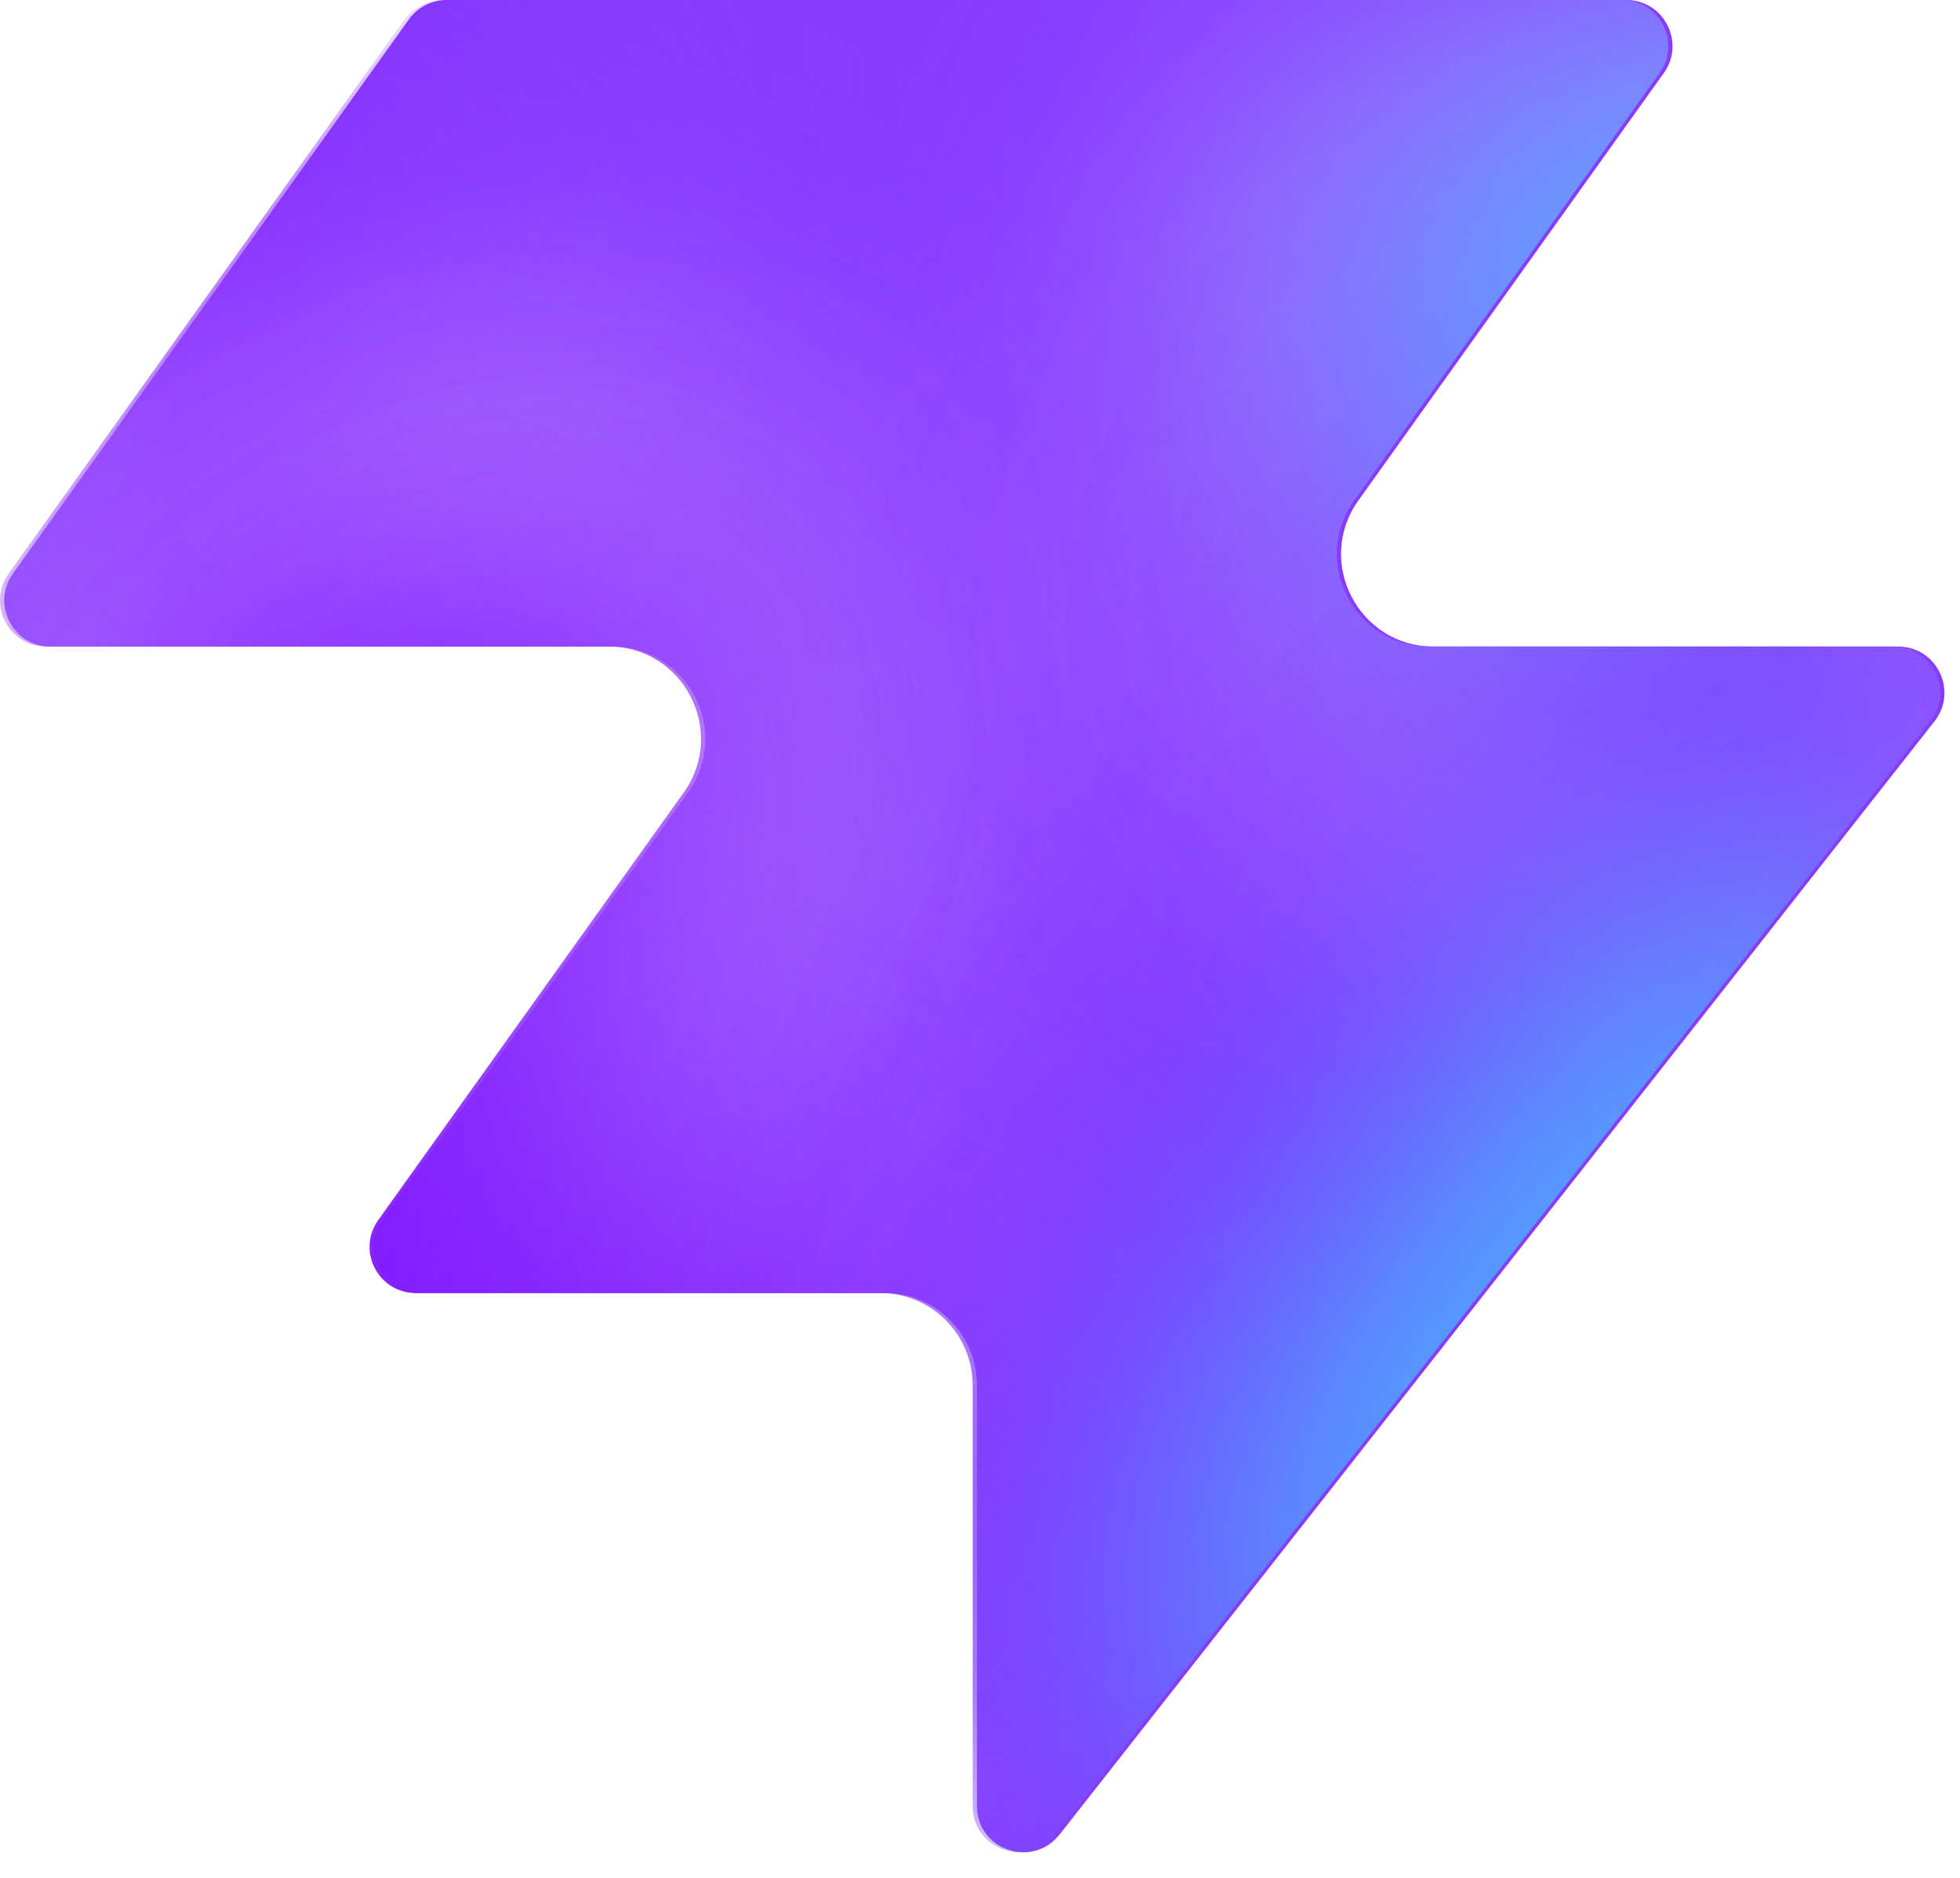
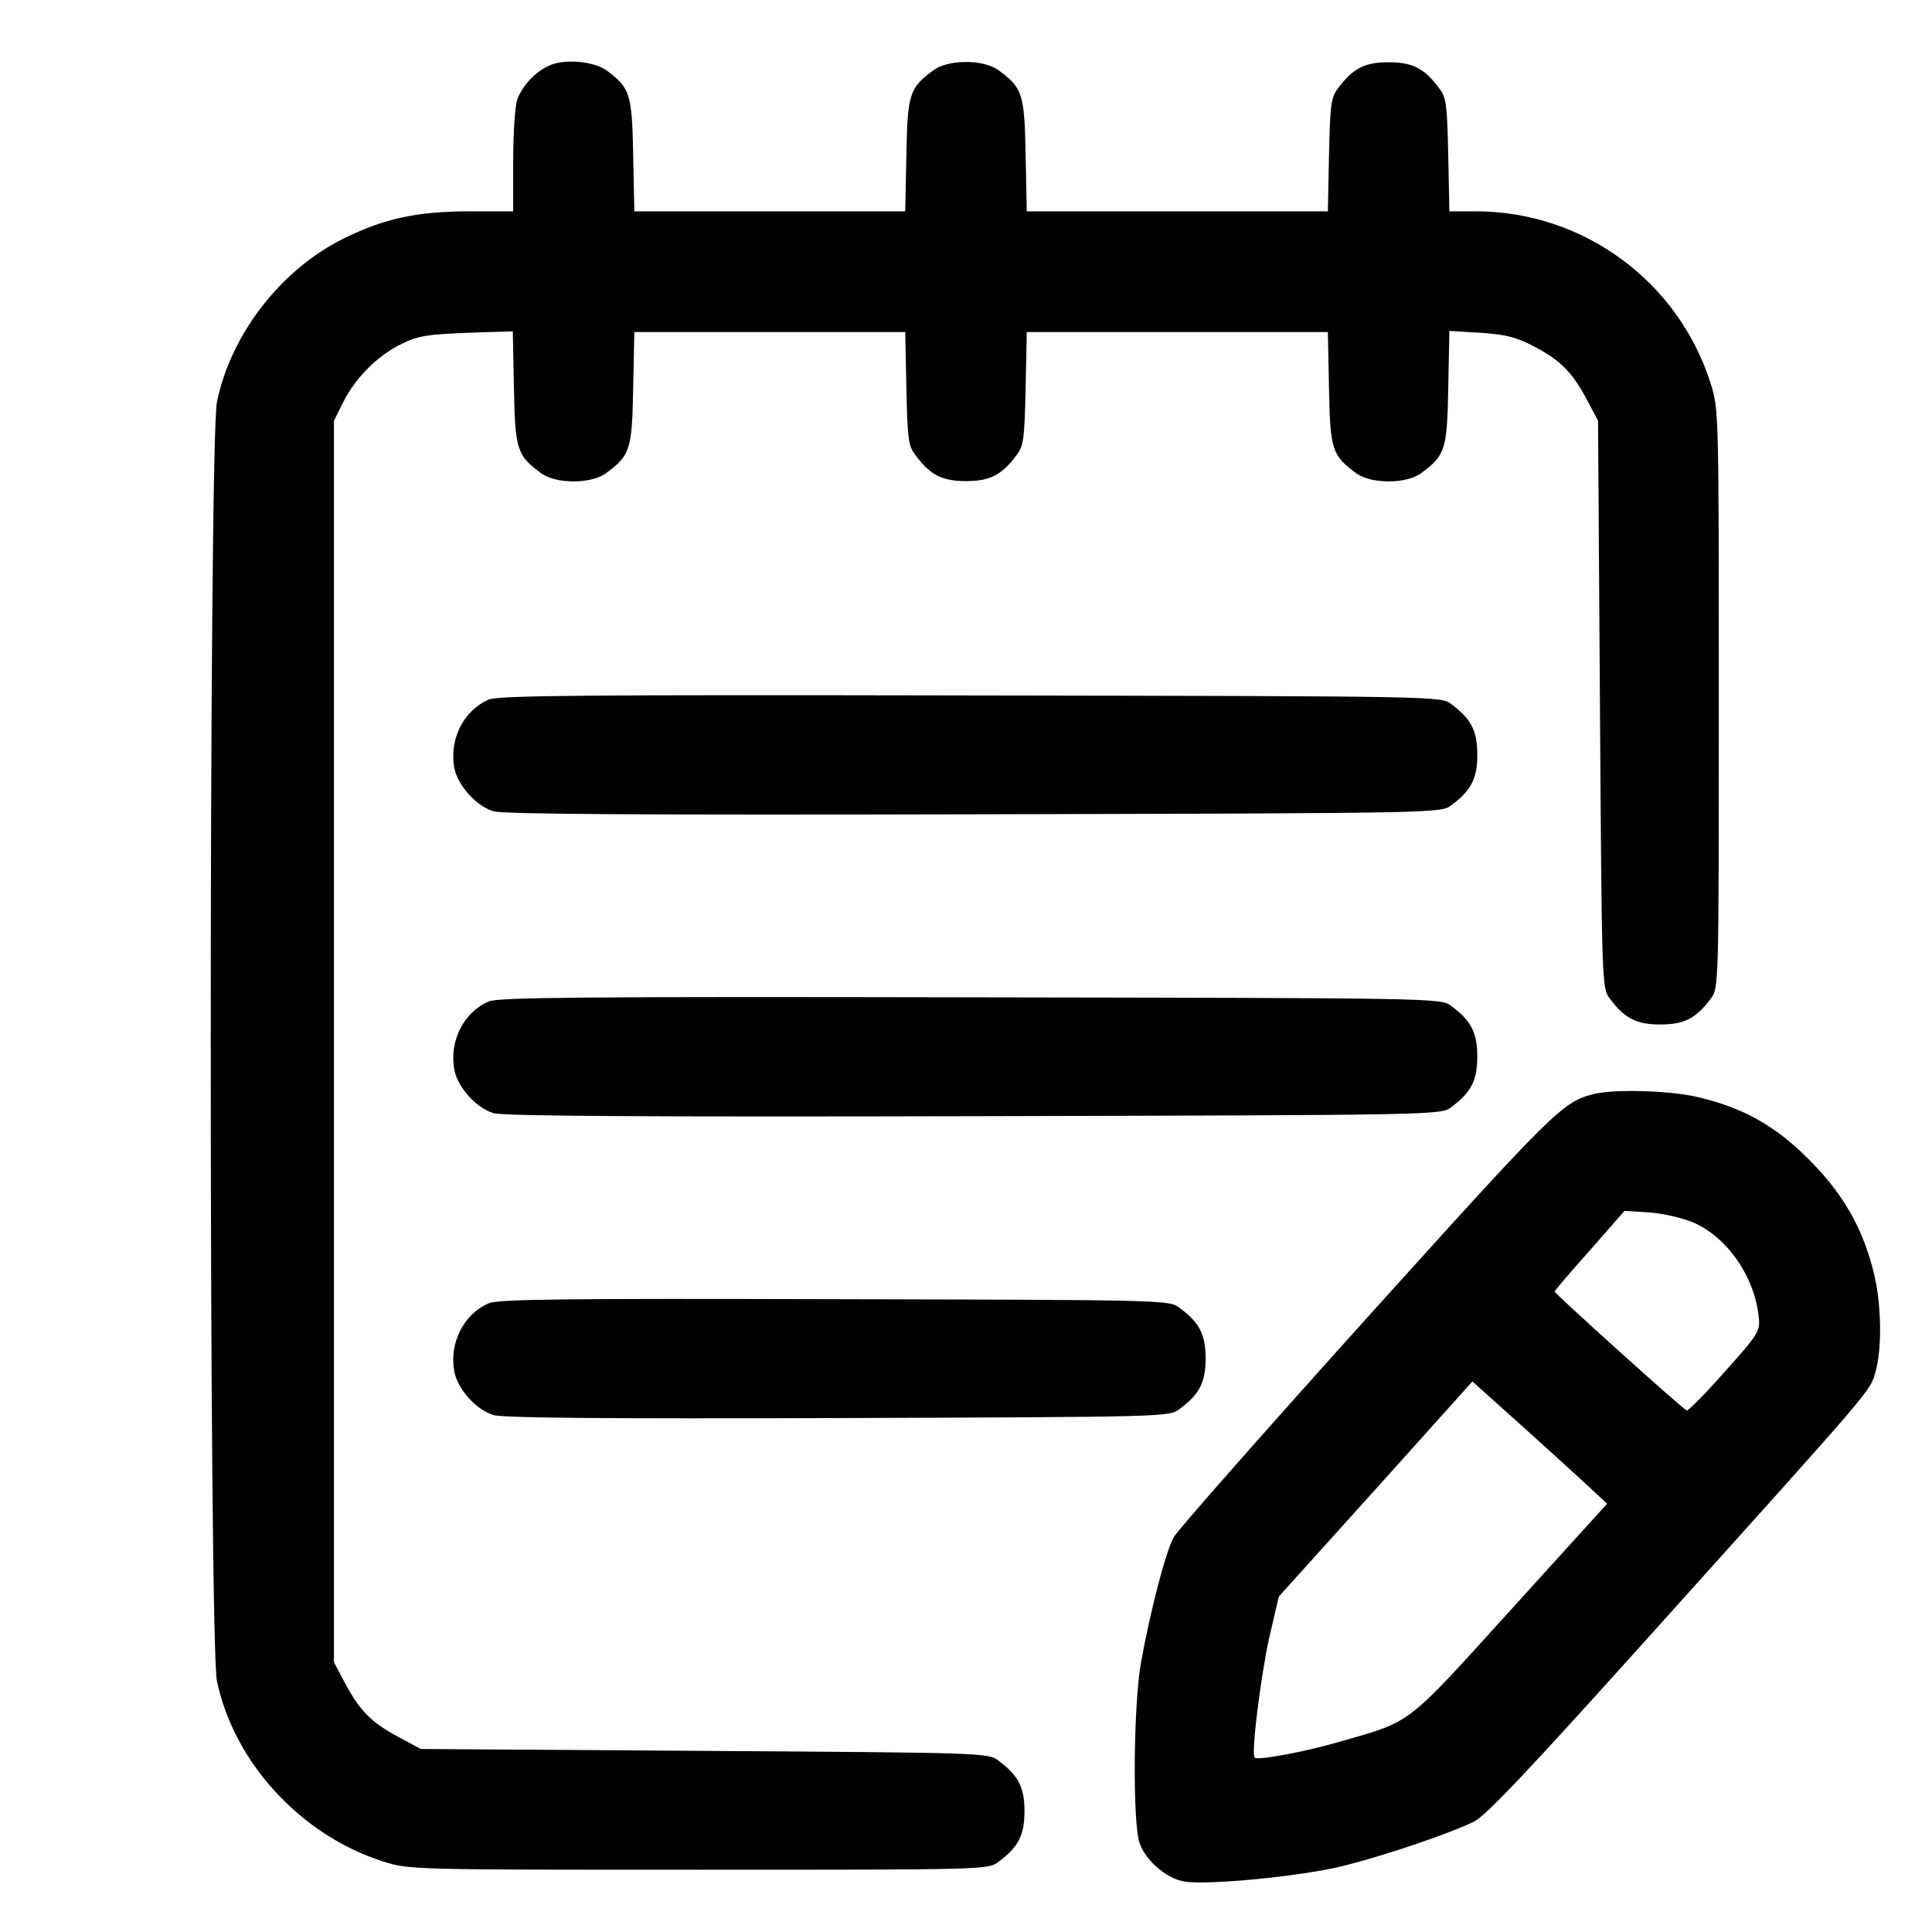
- <svg xmlns="http://www.w3.org/2000/svg" width="48" height="46" fill="none" viewBox="0 0 48 46">
-   <path fill="#863bff" d="M25.946 44.938c-.664.845-2.021.375-2.021-.698V33.937a2.26 2.26 0 0 0-2.262-2.262H10.287c-.92 0-1.456-1.04-.92-1.788l7.48-10.471c1.07-1.497 0-3.578-1.842-3.578H1.237c-.92 0-1.456-1.04-.92-1.788L10.013.474c.214-.297.556-.474.92-.474h28.894c.92 0 1.456 1.04.92 1.788l-7.48 10.471c-1.07 1.498 0 3.579 1.842 3.579h11.377c.943 0 1.473 1.088.89 1.83L25.947 44.94z" style="fill:#863bff;fill:color(display-p3 .525 .23 1);fill-opacity:1" />
-   <mask id="a" width="48" height="46" x="0" y="0" maskUnits="userSpaceOnUse" style="mask-type:alpha">
-     <path fill="#000" d="M25.842 44.938c-.664.844-2.021.375-2.021-.698V33.937a2.26 2.26 0 0 0-2.262-2.262H10.183c-.92 0-1.456-1.04-.92-1.788l7.48-10.471c1.07-1.498 0-3.579-1.842-3.579H1.133c-.92 0-1.456-1.04-.92-1.787L9.91.473c.214-.297.556-.474.92-.474h28.894c.92 0 1.456 1.04.92 1.788l-7.48 10.471c-1.07 1.498 0 3.578 1.842 3.578h11.377c.943 0 1.473 1.088.89 1.832L25.843 44.94z" style="fill:#000;fill-opacity:1" />
-   </mask>
-   <g mask="url(#a)">
-     <g filter="url(#b)">
-       <ellipse cx="5.508" cy="14.704" fill="#ede6ff" rx="5.508" ry="14.704" style="fill:#ede6ff;fill:color(display-p3 .927 .903 1);fill-opacity:1" transform="matrix(.00324 1 1 -.00324 -4.47 31.516)" />
-     </g>
-     <g filter="url(#c)">
-       <ellipse cx="10.399" cy="29.851" fill="#ede6ff" rx="10.399" ry="29.851" style="fill:#ede6ff;fill:color(display-p3 .927 .903 1);fill-opacity:1" transform="matrix(.00324 1 1 -.00324 -39.328 7.883)" />
-     </g>
-     <g filter="url(#d)">
-       <ellipse cx="5.508" cy="30.487" fill="#7e14ff" rx="5.508" ry="30.487" style="fill:#7e14ff;fill:color(display-p3 .492 .077 1);fill-opacity:1" transform="rotate(89.814 -25.913 -14.639)scale(1 -1)" />
-     </g>
-     <g filter="url(#e)">
-       <ellipse cx="5.508" cy="30.599" fill="#7e14ff" rx="5.508" ry="30.599" style="fill:#7e14ff;fill:color(display-p3 .492 .077 1);fill-opacity:1" transform="rotate(89.814 -32.644 -3.334)scale(1 -1)" />
-     </g>
-     <g filter="url(#f)">
-       <ellipse cx="5.508" cy="30.599" fill="#7e14ff" rx="5.508" ry="30.599" style="fill:#7e14ff;fill:color(display-p3 .492 .077 1);fill-opacity:1" transform="matrix(.00324 1 1 -.00324 -34.34 30.47)" />
-     </g>
-     <g filter="url(#g)">
-       <ellipse cx="14.072" cy="22.078" fill="#ede6ff" rx="14.072" ry="22.078" style="fill:#ede6ff;fill:color(display-p3 .927 .903 1);fill-opacity:1" transform="rotate(93.35 24.506 48.493)scale(-1 1)" />
-     </g>
-     <g filter="url(#h)">
-       <ellipse cx="3.47" cy="21.501" fill="#7e14ff" rx="3.47" ry="21.501" style="fill:#7e14ff;fill:color(display-p3 .492 .077 1);fill-opacity:1" transform="rotate(89.009 28.708 47.59)scale(-1 1)" />
-     </g>
-     <g filter="url(#i)">
-       <ellipse cx="3.47" cy="21.501" fill="#7e14ff" rx="3.47" ry="21.501" style="fill:#7e14ff;fill:color(display-p3 .492 .077 1);fill-opacity:1" transform="rotate(89.009 28.708 47.59)scale(-1 1)" />
-     </g>
-     <g filter="url(#j)">
-       <ellipse cx=".387" cy="8.972" fill="#7e14ff" rx="4.407" ry="29.108" style="fill:#7e14ff;fill:color(display-p3 .492 .077 1);fill-opacity:1" transform="rotate(39.51 .387 8.972)" />
-     </g>
-     <g filter="url(#k)">
-       <ellipse cx="47.523" cy="-6.092" fill="#7e14ff" rx="4.407" ry="29.108" style="fill:#7e14ff;fill:color(display-p3 .492 .077 1);fill-opacity:1" transform="rotate(37.892 47.523 -6.092)" />
-     </g>
-     <g filter="url(#l)">
-       <ellipse cx="41.412" cy="6.333" fill="#47bfff" rx="5.971" ry="9.665" style="fill:#47bfff;fill:color(display-p3 .28 .748 1);fill-opacity:1" transform="rotate(37.892 41.412 6.333)" />
-     </g>
-     <g filter="url(#m)">
-       <ellipse cx="-1.879" cy="38.332" fill="#7e14ff" rx="4.407" ry="29.108" style="fill:#7e14ff;fill:color(display-p3 .492 .077 1);fill-opacity:1" transform="rotate(37.892 -1.88 38.332)" />
-     </g>
-     <g filter="url(#n)">
-       <ellipse cx="-1.879" cy="38.332" fill="#7e14ff" rx="4.407" ry="29.108" style="fill:#7e14ff;fill:color(display-p3 .492 .077 1);fill-opacity:1" transform="rotate(37.892 -1.88 38.332)" />
-     </g>
-     <g filter="url(#o)">
-       <ellipse cx="35.651" cy="29.907" fill="#7e14ff" rx="4.407" ry="29.108" style="fill:#7e14ff;fill:color(display-p3 .492 .077 1);fill-opacity:1" transform="rotate(37.892 35.651 29.907)" />
-     </g>
-     <g filter="url(#p)">
-       <ellipse cx="38.418" cy="32.4" fill="#47bfff" rx="5.971" ry="15.297" style="fill:#47bfff;fill:color(display-p3 .28 .748 1);fill-opacity:1" transform="rotate(37.892 38.418 32.4)" />
-     </g>
+ <svg xmlns="http://www.w3.org/2000/svg" version="1.0" width="512pt" height="512pt" viewBox="0 0 512 512" preserveAspectRatio="xMidYMid meet">
+   <g transform="translate(0,512) scale(0.1,-0.1)" fill="#000000" stroke="none">
+     <path d="M1455 4946 c-37 -17 -70 -52 -84 -89 -6 -16 -11 -89 -11 -163 l0 -134 -112 0 c-143 0 -230 -19 -337 -72 -166 -82 -299 -253 -336 -433 -22 -105 -22 -3285 0 -3390 45 -216 223 -409 440 -478 70 -22 73 -22 837 -22 759 0 767 0 794 21 53 39 69 71 69 134 0 63 -16 95 -69 134 -27 21 -39 21 -779 26 l-752 5 -63 34 c-70 38 -100 69 -140 145 l-27 51 0 1645 0 1645 25 50 c32 64 92 124 155 154 42 21 70 25 172 29 l122 4 3 -150 c3 -164 8 -179 72 -226 39 -29 133 -29 172 0 64 47 69 62 72 225 l3 149 359 0 359 0 3 -149 c3 -133 5 -153 24 -177 39 -53 71 -69 134 -69 63 0 95 16 134 69 19 24 21 44 24 177 l3 149 399 0 399 0 3 -149 c3 -163 8 -178 72 -225 39 -29 133 -29 172 0 64 47 69 62 72 226 l3 151 84 -5 c68 -5 93 -11 144 -38 69 -37 99 -68 139 -144 l27 -51 5 -752 c5 -740 5 -752 26 -779 39 -53 71 -69 134 -69 63 0 95 16 134 69 21 27 21 35 21 794 0 764 0 767 -22 837 -86 270 -337 454 -620 455 l-72 0 -3 149 c-3 133 -5 153 -24 177 -39 53 -71 69 -134 69 -63 0 -95 -16 -134 -69 -19 -24 -21 -44 -24 -177 l-3 -149 -399 0 -399 0 -3 149 c-3 163 -8 178 -72 225 -39 29 -133 29 -172 0 -64 -47 -69 -62 -72 -225 l-3 -149 -359 0 -359 0 -3 149 c-3 162 -8 178 -70 224 -34 25 -113 32 -153 13z" />
+     <path d="M1295 3266 c-67 -29 -105 -106 -91 -181 9 -47 59 -102 104 -115 26 -8 425 -10 1274 -8 1231 3 1237 3 1264 24 53 39 69 71 69 134 0 63 -16 95 -69 134 -27 21 -32 21 -1274 23 -1021 2 -1253 0 -1277 -11z" />
+     <path d="M1295 2466 c-67 -29 -105 -106 -91 -181 9 -47 59 -102 104 -115 26 -8 425 -10 1274 -8 1231 3 1237 3 1264 24 53 39 69 71 69 134 0 63 -16 95 -69 134 -27 21 -32 21 -1274 23 -1021 2 -1253 0 -1277 -11z" />
+     <path d="M4225 2221 c-84 -21 -102 -39 -602 -593 -272 -302 -502 -563 -512 -581 -21 -36 -63 -197 -88 -337 -19 -113 -22 -417 -3 -474 15 -45 69 -93 117 -102 58 -11 306 13 418 40 114 28 290 88 352 119 32 16 155 147 474 502 597 664 574 636 590 692 17 63 15 182 -6 263 -29 116 -81 207 -170 296 -91 92 -178 140 -302 168 -73 16 -214 20 -268 7z m263 -341 c90 -39 163 -145 173 -252 4 -35 -2 -45 -90 -143 -51 -58 -97 -104 -101 -103 -11 4 -350 310 -350 315 0 3 42 52 93 109 l92 105 65 -4 c38 -3 87 -14 118 -27z m-272 -705 l43 -40 -254 -280 c-282 -311 -261 -295 -452 -350 -92 -27 -220 -51 -228 -43 -10 9 16 216 39 320 l25 107 257 285 256 285 136 -122 c74 -67 155 -140 178 -162z" />
+     <path d="M1295 1666 c-67 -29 -105 -106 -91 -181 9 -47 59 -102 104 -115 25 -8 317 -10 914 -8 867 3 877 3 904 24 53 39 69 71 69 134 0 63 -16 95 -69 134 -27 21 -36 21 -914 23 -722 2 -893 0 -917 -11z" />
  </g>
-   <defs>
-     <filter id="b" width="60.045" height="41.654" x="-19.77" y="16.149" color-interpolation-filters="sRGB" filterUnits="userSpaceOnUse">
-       <feFlood flood-opacity="0" result="BackgroundImageFix" />
-       <feBlend in="SourceGraphic" in2="BackgroundImageFix" result="shape" />
-       <feGaussianBlur result="effect1_foregroundBlur_2002_17158" stdDeviation="7.659" />
-     </filter>
-     <filter id="c" width="90.34" height="51.437" x="-54.613" y="-7.533" color-interpolation-filters="sRGB" filterUnits="userSpaceOnUse">
-       <feFlood flood-opacity="0" result="BackgroundImageFix" />
-       <feBlend in="SourceGraphic" in2="BackgroundImageFix" result="shape" />
-       <feGaussianBlur result="effect1_foregroundBlur_2002_17158" stdDeviation="7.659" />
-     </filter>
-     <filter id="d" width="79.355" height="29.4" x="-49.64" y="2.03" color-interpolation-filters="sRGB" filterUnits="userSpaceOnUse">
-       <feFlood flood-opacity="0" result="BackgroundImageFix" />
-       <feBlend in="SourceGraphic" in2="BackgroundImageFix" result="shape" />
-       <feGaussianBlur result="effect1_foregroundBlur_2002_17158" stdDeviation="4.596" />
-     </filter>
-     <filter id="e" width="79.579" height="29.4" x="-45.045" y="20.029" color-interpolation-filters="sRGB" filterUnits="userSpaceOnUse">
-       <feFlood flood-opacity="0" result="BackgroundImageFix" />
-       <feBlend in="SourceGraphic" in2="BackgroundImageFix" result="shape" />
-       <feGaussianBlur result="effect1_foregroundBlur_2002_17158" stdDeviation="4.596" />
-     </filter>
-     <filter id="f" width="79.579" height="29.4" x="-43.513" y="21.178" color-interpolation-filters="sRGB" filterUnits="userSpaceOnUse">
-       <feFlood flood-opacity="0" result="BackgroundImageFix" />
-       <feBlend in="SourceGraphic" in2="BackgroundImageFix" result="shape" />
-       <feGaussianBlur result="effect1_foregroundBlur_2002_17158" stdDeviation="4.596" />
-     </filter>
-     <filter id="g" width="74.749" height="58.852" x="15.756" y="-17.901" color-interpolation-filters="sRGB" filterUnits="userSpaceOnUse">
-       <feFlood flood-opacity="0" result="BackgroundImageFix" />
-       <feBlend in="SourceGraphic" in2="BackgroundImageFix" result="shape" />
-       <feGaussianBlur result="effect1_foregroundBlur_2002_17158" stdDeviation="7.659" />
-     </filter>
-     <filter id="h" width="61.377" height="25.362" x="23.548" y="2.284" color-interpolation-filters="sRGB" filterUnits="userSpaceOnUse">
-       <feFlood flood-opacity="0" result="BackgroundImageFix" />
-       <feBlend in="SourceGraphic" in2="BackgroundImageFix" result="shape" />
-       <feGaussianBlur result="effect1_foregroundBlur_2002_17158" stdDeviation="4.596" />
-     </filter>
-     <filter id="i" width="61.377" height="25.362" x="23.548" y="2.284" color-interpolation-filters="sRGB" filterUnits="userSpaceOnUse">
-       <feFlood flood-opacity="0" result="BackgroundImageFix" />
-       <feBlend in="SourceGraphic" in2="BackgroundImageFix" result="shape" />
-       <feGaussianBlur result="effect1_foregroundBlur_2002_17158" stdDeviation="4.596" />
-     </filter>
-     <filter id="j" width="56.045" height="63.649" x="-27.636" y="-22.853" color-interpolation-filters="sRGB" filterUnits="userSpaceOnUse">
-       <feFlood flood-opacity="0" result="BackgroundImageFix" />
-       <feBlend in="SourceGraphic" in2="BackgroundImageFix" result="shape" />
-       <feGaussianBlur result="effect1_foregroundBlur_2002_17158" stdDeviation="4.596" />
-     </filter>
-     <filter id="k" width="54.814" height="64.646" x="20.116" y="-38.415" color-interpolation-filters="sRGB" filterUnits="userSpaceOnUse">
-       <feFlood flood-opacity="0" result="BackgroundImageFix" />
-       <feBlend in="SourceGraphic" in2="BackgroundImageFix" result="shape" />
-       <feGaussianBlur result="effect1_foregroundBlur_2002_17158" stdDeviation="4.596" />
-     </filter>
-     <filter id="l" width="33.541" height="35.313" x="24.641" y="-11.323" color-interpolation-filters="sRGB" filterUnits="userSpaceOnUse">
-       <feFlood flood-opacity="0" result="BackgroundImageFix" />
-       <feBlend in="SourceGraphic" in2="BackgroundImageFix" result="shape" />
-       <feGaussianBlur result="effect1_foregroundBlur_2002_17158" stdDeviation="4.596" />
-     </filter>
-     <filter id="m" width="54.814" height="64.646" x="-29.286" y="6.009" color-interpolation-filters="sRGB" filterUnits="userSpaceOnUse">
-       <feFlood flood-opacity="0" result="BackgroundImageFix" />
-       <feBlend in="SourceGraphic" in2="BackgroundImageFix" result="shape" />
-       <feGaussianBlur result="effect1_foregroundBlur_2002_17158" stdDeviation="4.596" />
-     </filter>
-     <filter id="n" width="54.814" height="64.646" x="-29.286" y="6.009" color-interpolation-filters="sRGB" filterUnits="userSpaceOnUse">
-       <feFlood flood-opacity="0" result="BackgroundImageFix" />
-       <feBlend in="SourceGraphic" in2="BackgroundImageFix" result="shape" />
-       <feGaussianBlur result="effect1_foregroundBlur_2002_17158" stdDeviation="4.596" />
-     </filter>
-     <filter id="o" width="54.814" height="64.646" x="8.244" y="-2.416" color-interpolation-filters="sRGB" filterUnits="userSpaceOnUse">
-       <feFlood flood-opacity="0" result="BackgroundImageFix" />
-       <feBlend in="SourceGraphic" in2="BackgroundImageFix" result="shape" />
-       <feGaussianBlur result="effect1_foregroundBlur_2002_17158" stdDeviation="4.596" />
-     </filter>
-     <filter id="p" width="39.409" height="43.623" x="18.713" y="10.588" color-interpolation-filters="sRGB" filterUnits="userSpaceOnUse">
-       <feFlood flood-opacity="0" result="BackgroundImageFix" />
-       <feBlend in="SourceGraphic" in2="BackgroundImageFix" result="shape" />
-       <feGaussianBlur result="effect1_foregroundBlur_2002_17158" stdDeviation="4.596" />
-     </filter>
-   </defs>
</svg>
